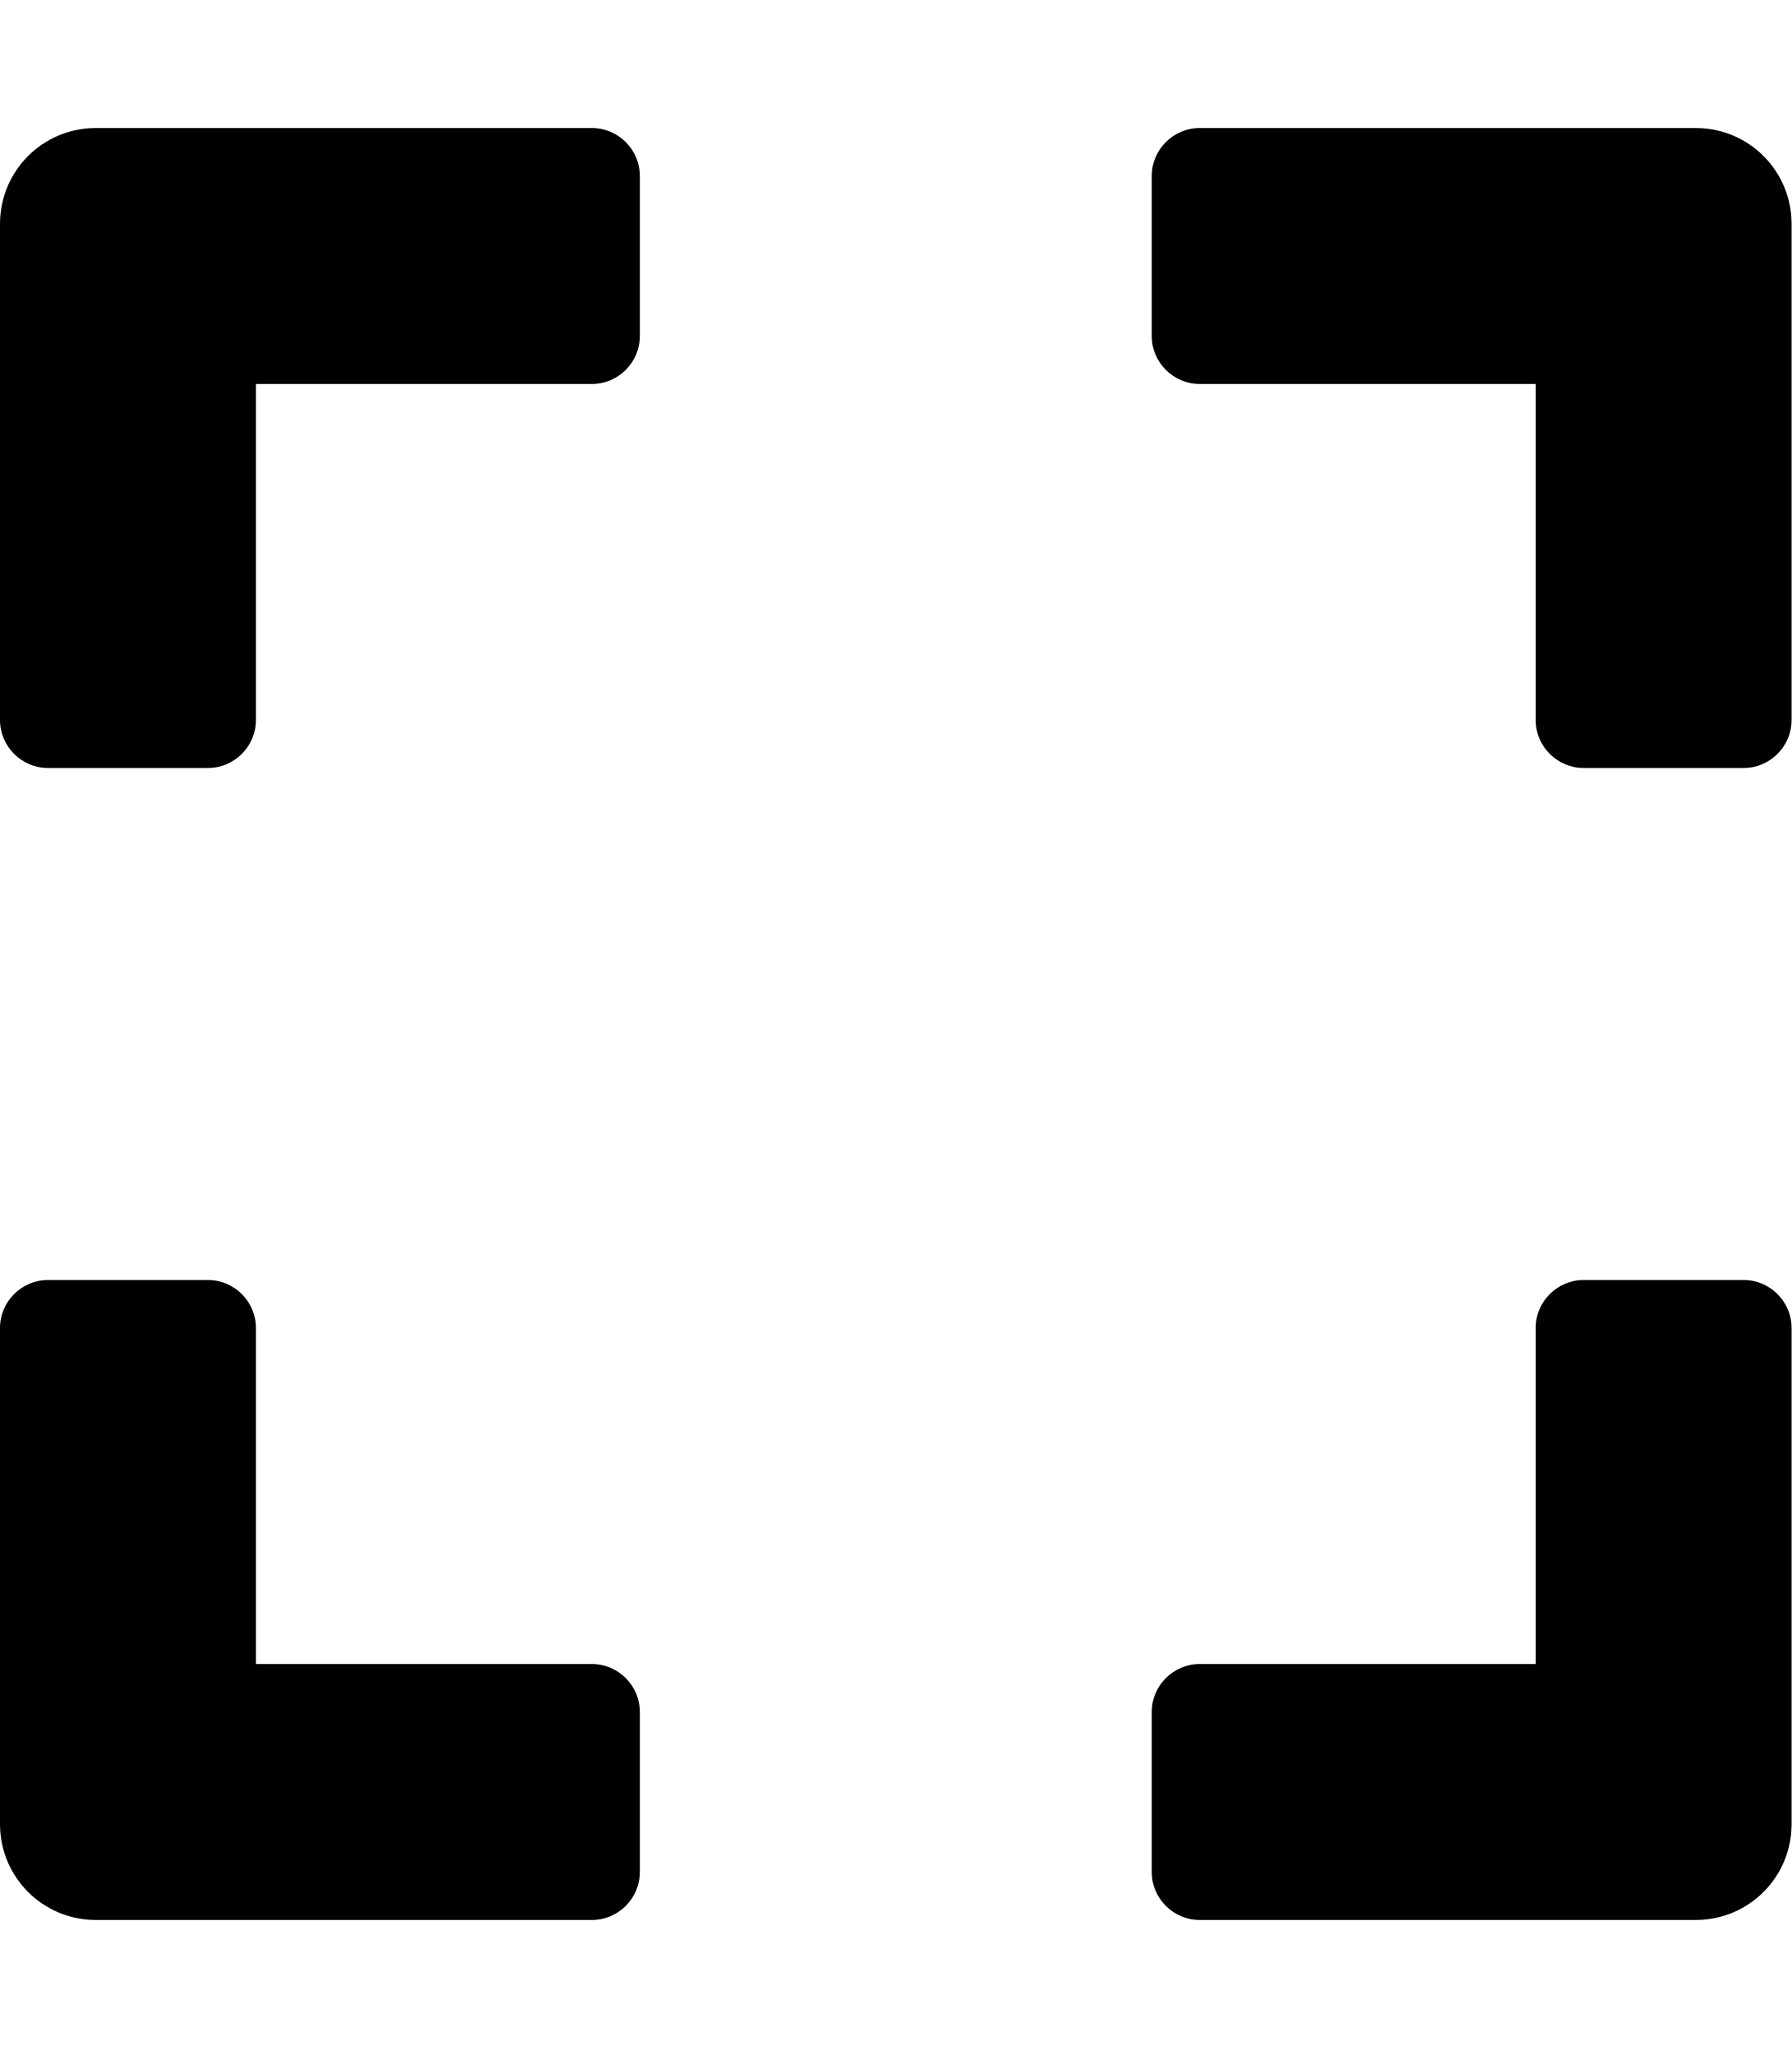
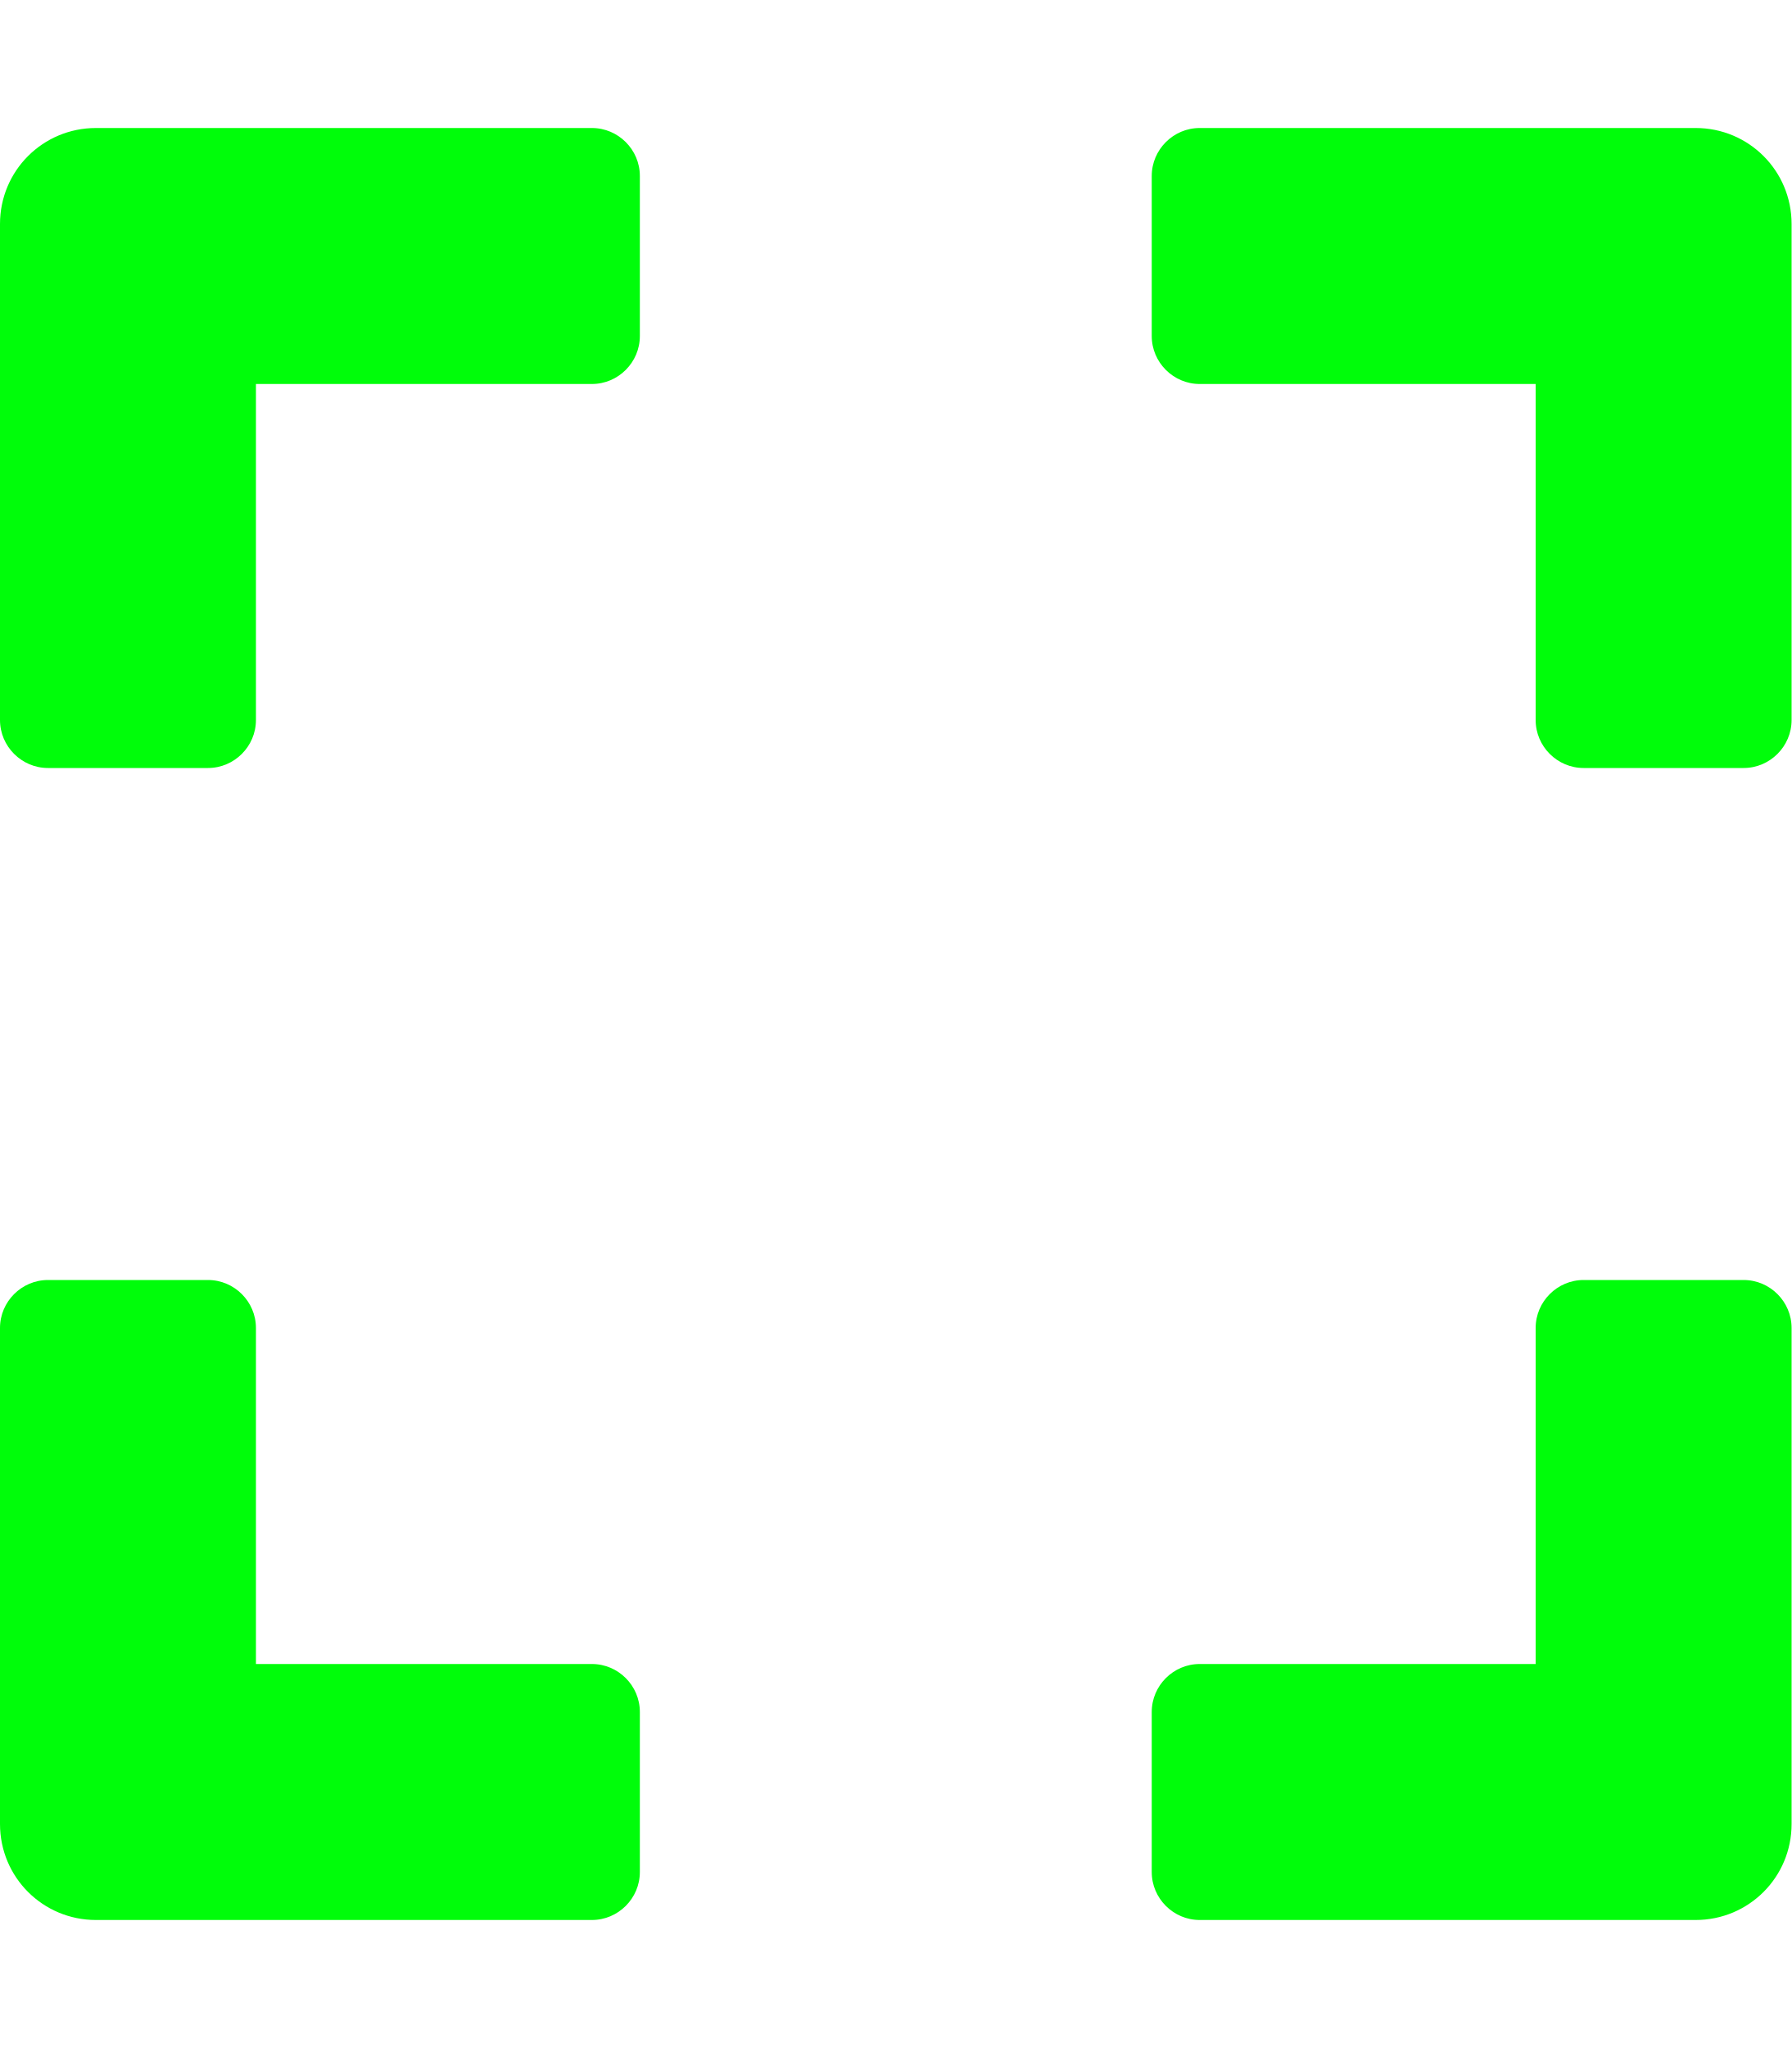
<svg xmlns="http://www.w3.org/2000/svg" aria-hidden="true" focusable="false" data-prefix="fas" data-icon="expand" class="svg-inline--fa fa-expand fa-w-14" role="img" viewBox="0 0 448 512">
-   <path fill="currentColor" d="M0 180V56c0-13.3 10.7-24 24-24h124c6.6 0 12 5.4 12 12v40c0 6.6-5.4 12-12 12H64v84c0 6.6-5.4 12-12 12H12c-6.6 0-12-5.4-12-12zM288 44v40c0 6.6 5.4 12 12 12h84v84c0 6.6 5.4 12 12 12h40c6.6 0 12-5.4 12-12V56c0-13.3-10.7-24-24-24H300c-6.6 0-12 5.4-12 12zm148 276h-40c-6.6 0-12 5.4-12 12v84h-84c-6.6 0-12 5.4-12 12v40c0 6.6 5.4 12 12 12h124c13.3 0 24-10.7 24-24V332c0-6.6-5.4-12-12-12zM160 468v-40c0-6.6-5.4-12-12-12H64v-84c0-6.6-5.4-12-12-12H12c-6.6 0-12 5.4-12 12v124c0 13.3 10.7 24 24 24h124c6.6 0 12-5.4 12-12z" />
+   <path fill="#00fd0a" d="M0 180V56c0-13.3 10.7-24 24-24h124c6.6 0 12 5.4 12 12v40c0 6.6-5.4 12-12 12H64v84c0 6.6-5.4 12-12 12H12c-6.6 0-12-5.4-12-12zM288 44v40c0 6.6 5.4 12 12 12h84v84c0 6.6 5.4 12 12 12h40c6.6 0 12-5.4 12-12V56c0-13.3-10.7-24-24-24H300c-6.6 0-12 5.4-12 12zm148 276h-40c-6.6 0-12 5.4-12 12v84h-84c-6.6 0-12 5.4-12 12v40c0 6.6 5.4 12 12 12h124c13.3 0 24-10.7 24-24V332c0-6.6-5.4-12-12-12zM160 468v-40c0-6.6-5.4-12-12-12H64v-84c0-6.6-5.4-12-12-12H12c-6.6 0-12 5.4-12 12v124c0 13.3 10.7 24 24 24h124c6.6 0 12-5.4 12-12z" />
</svg>
